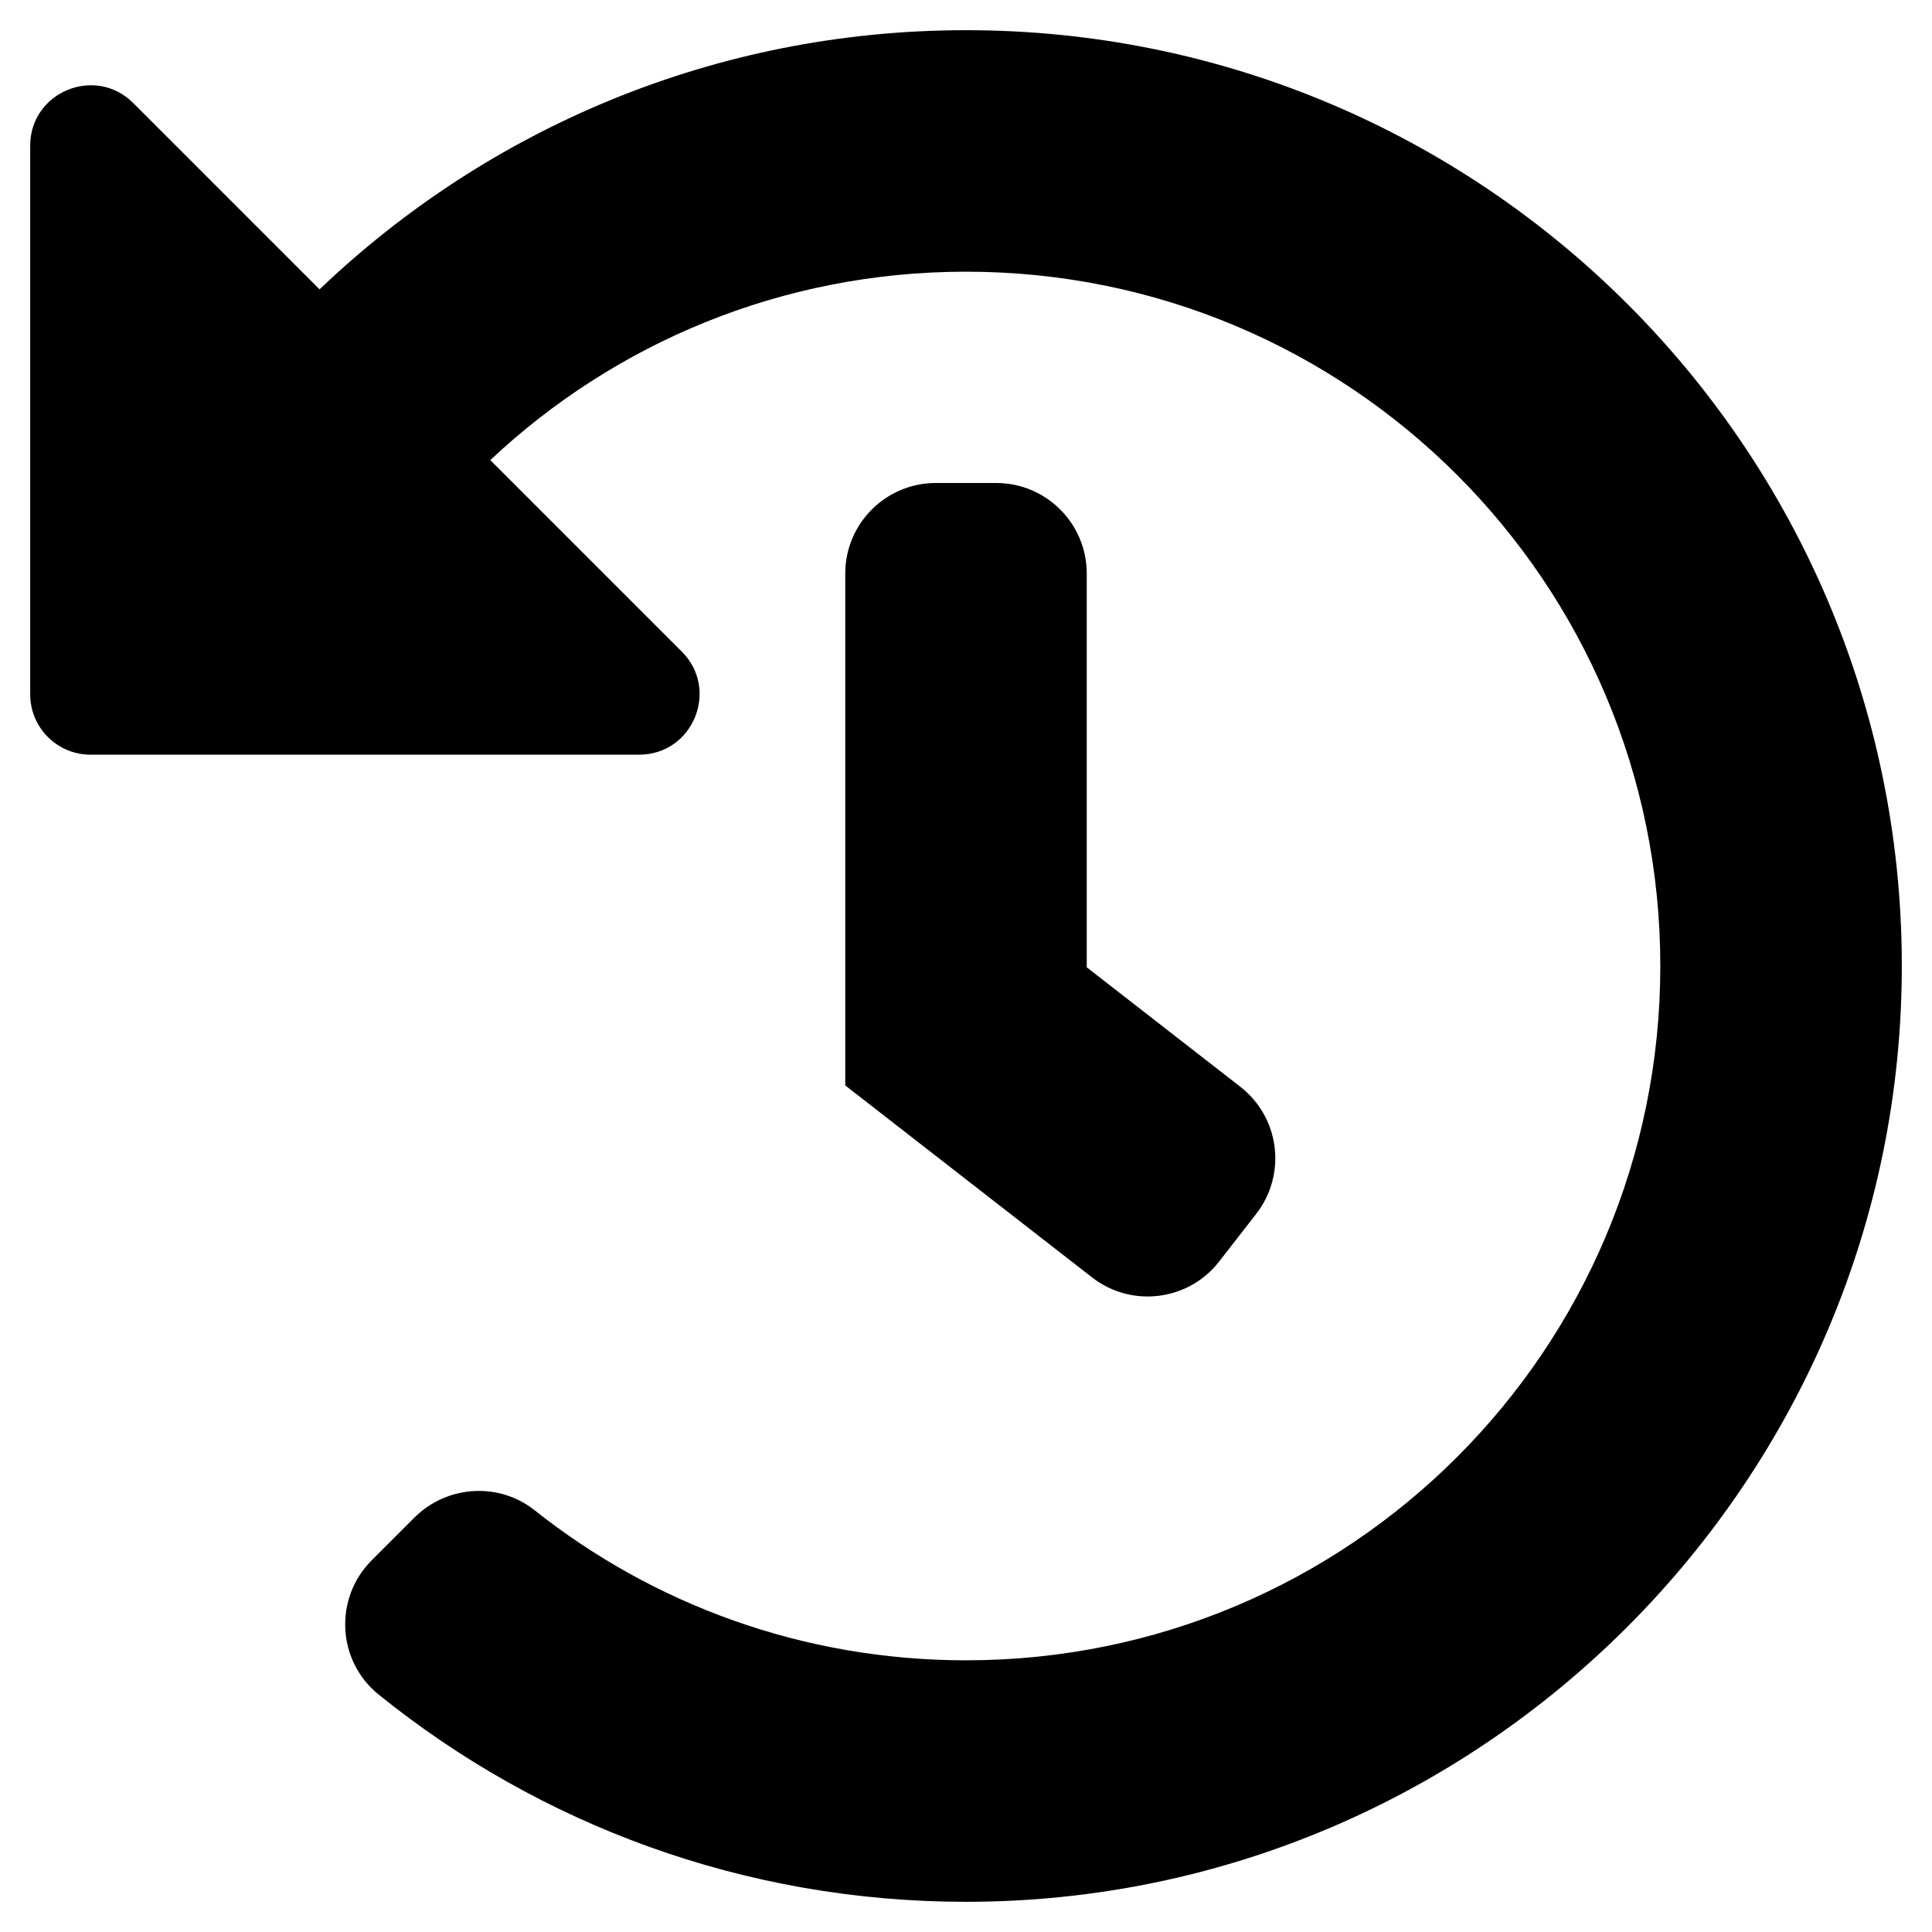
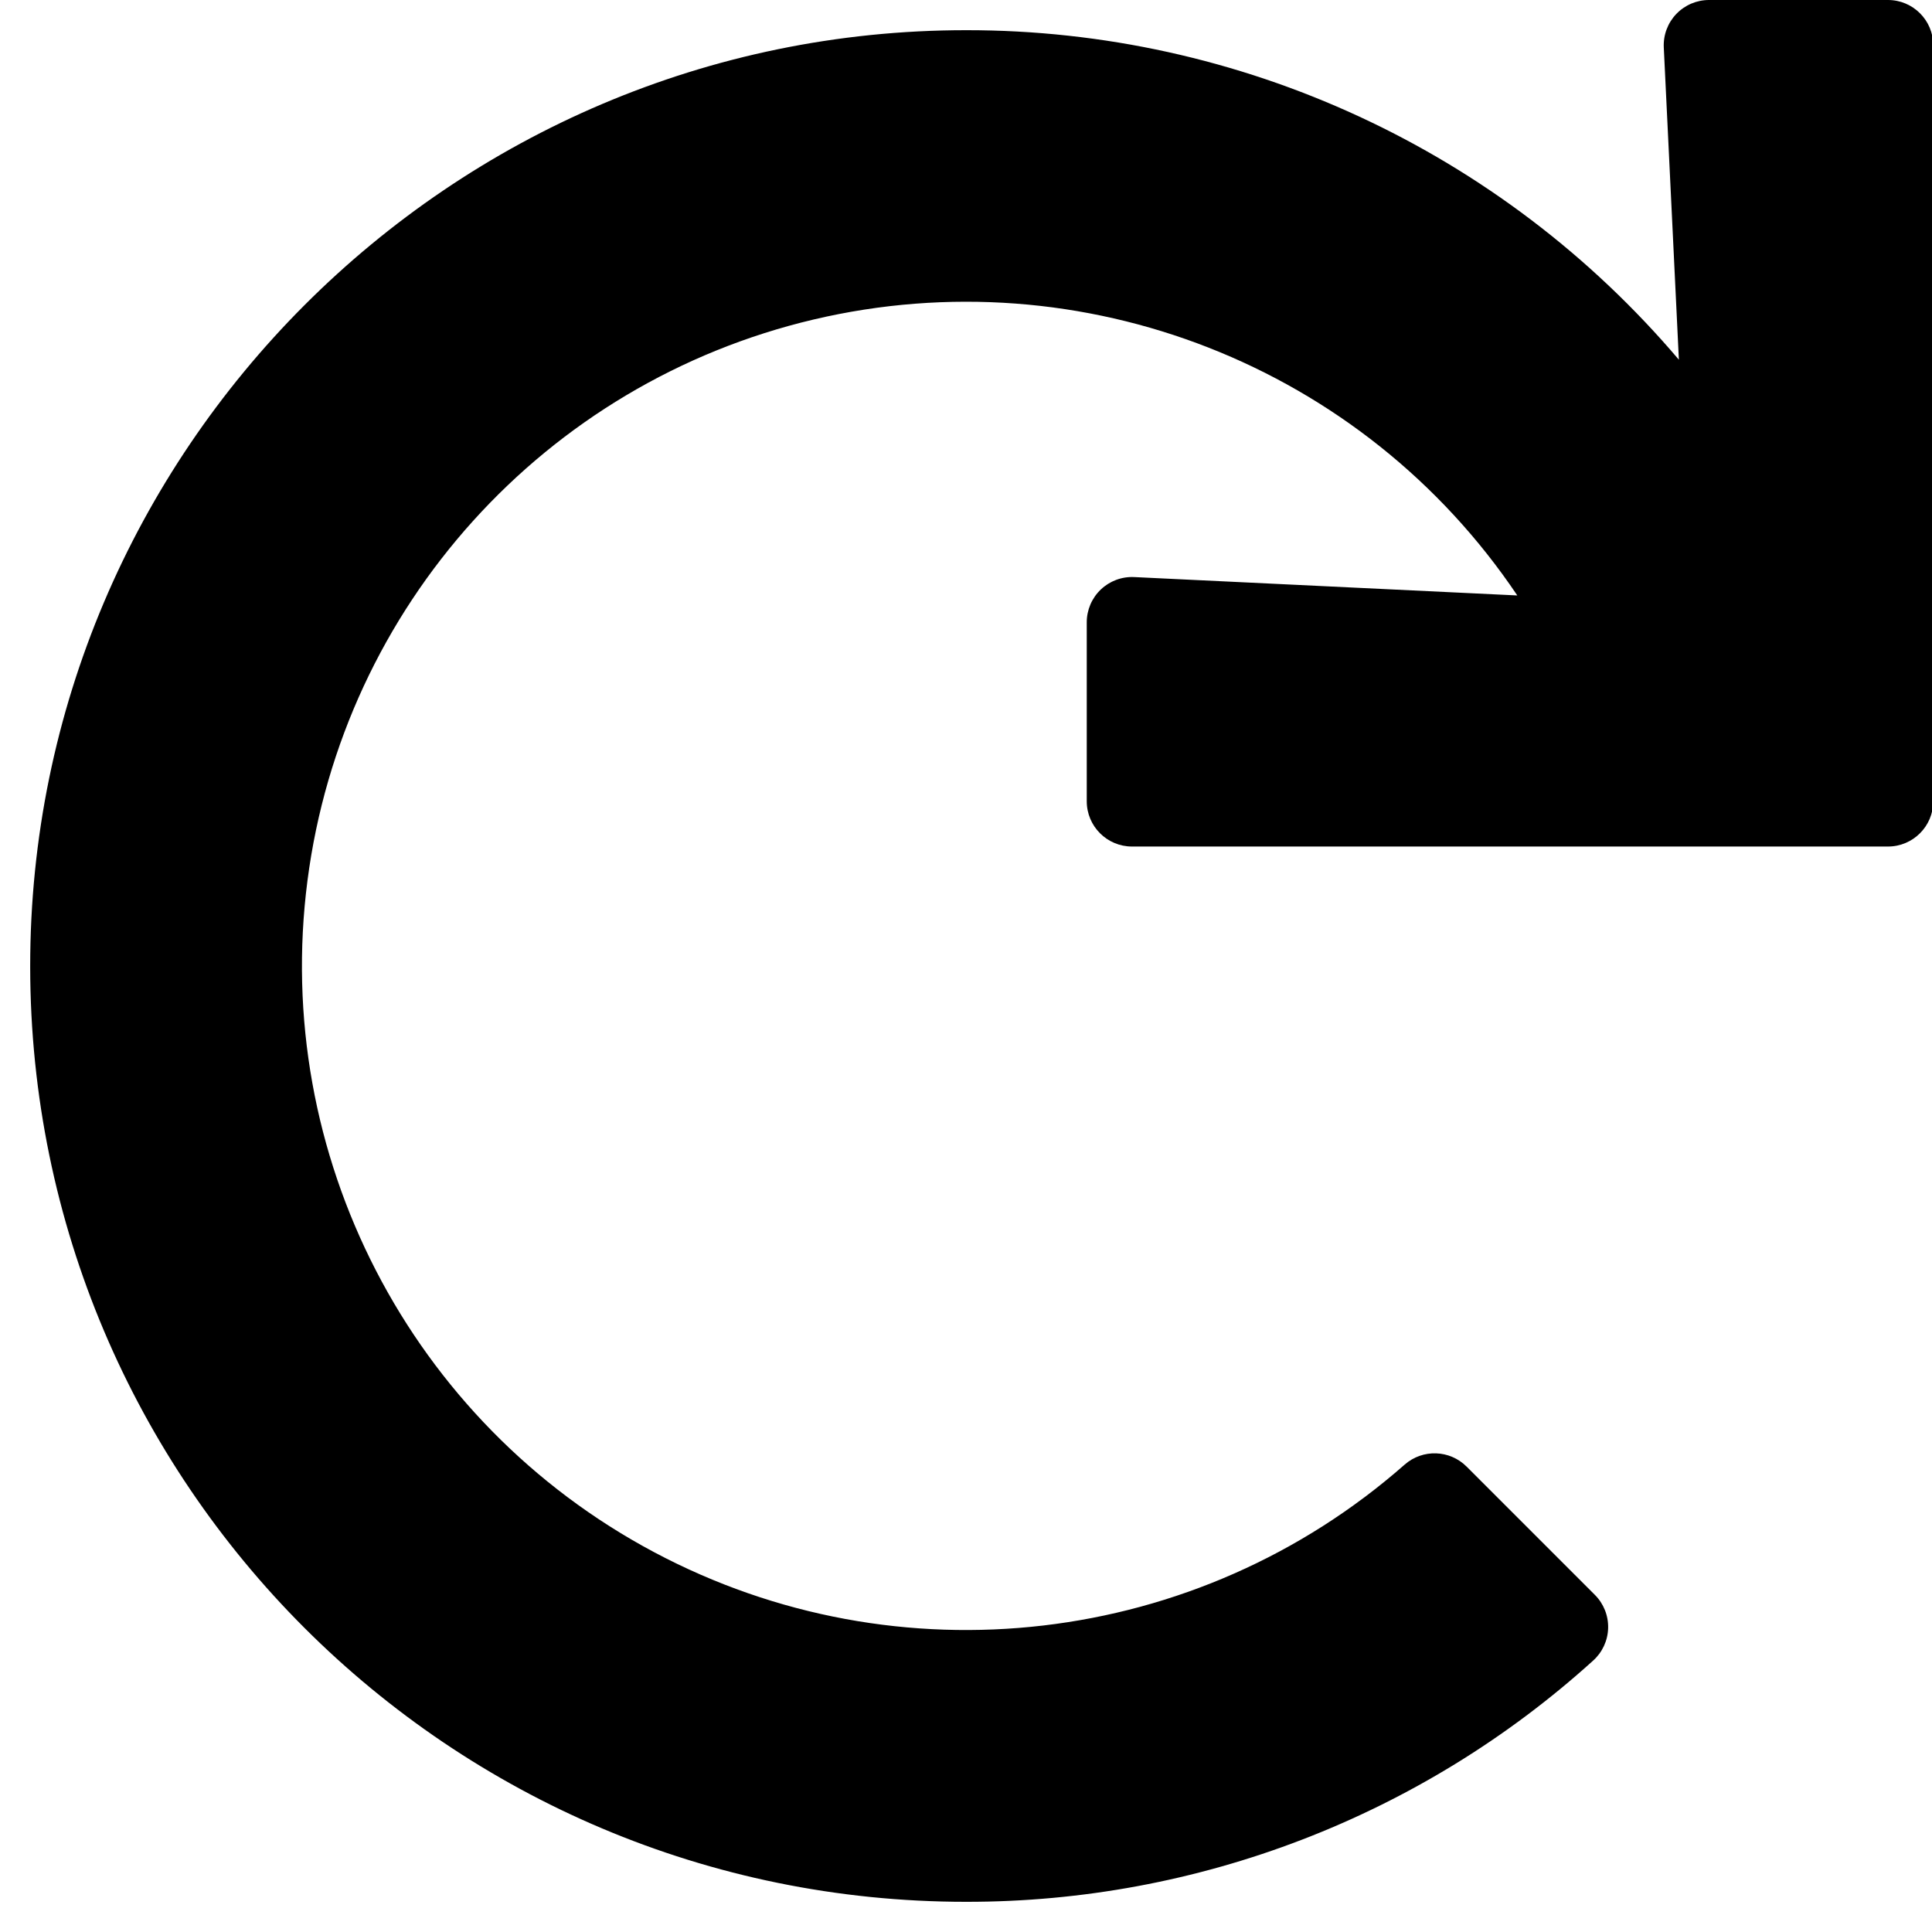
- <svg xmlns="http://www.w3.org/2000/svg" aria-hidden="true" focusable="false" data-prefix="fas" data-icon="history" class="svg-inline--fa fa-history fa-w-16" role="img" viewBox="0 0 512 512">
-   <path fill="currentColor" d="M504 255.531c.253 136.64-111.18 248.372-247.82 248.468-59.015.042-113.223-20.53-155.822-54.911-11.077-8.94-11.905-25.541-1.839-35.607l11.267-11.267c8.609-8.609 22.353-9.551 31.891-1.984C173.062 425.135 212.781 440 256 440c101.705 0 184-82.311 184-184 0-101.705-82.311-184-184-184-48.814 0-93.149 18.969-126.068 49.932l50.754 50.754c10.08 10.08 2.941 27.314-11.313 27.314H24c-8.837 0-16-7.163-16-16V38.627c0-14.254 17.234-21.393 27.314-11.314l49.372 49.372C129.209 34.136 189.552 8 256 8c136.81 0 247.747 110.78 248 247.531zm-180.912 78.784l9.823-12.63c8.138-10.463 6.253-25.542-4.21-33.679L288 256.349V152c0-13.255-10.745-24-24-24h-16c-13.255 0-24 10.745-24 24v135.651l65.409 50.874c10.463 8.137 25.541 6.253 33.679-4.21z" />
+ <svg xmlns="http://www.w3.org/2000/svg" aria-hidden="true" focusable="false" data-prefix="fas" data-icon="redo" class="svg-inline--fa fa-redo fa-w-16" role="img" viewBox="0 0 512 512">
+   <path fill="currentColor" d="M500.33 0h-47.41a12 12 0 0 0-12 12.57l4 82.76A247.42 247.42 0 0 0 256 8C119.34 8 7.9 119.53 8 256.19 8.1 393.07 119.1 504 256 504a247.1 247.1 0 0 0 166.18-63.91 12 12 0 0 0 .48-17.43l-34-34a12 12 0 0 0-16.38-.55A176 176 0 1 1 402.1 157.8l-101.53-4.87a12 12 0 0 0-12.57 12v47.41a12 12 0 0 0 12 12h200.33a12 12 0 0 0 12-12V12a12 12 0 0 0-12-12z" />
</svg>
